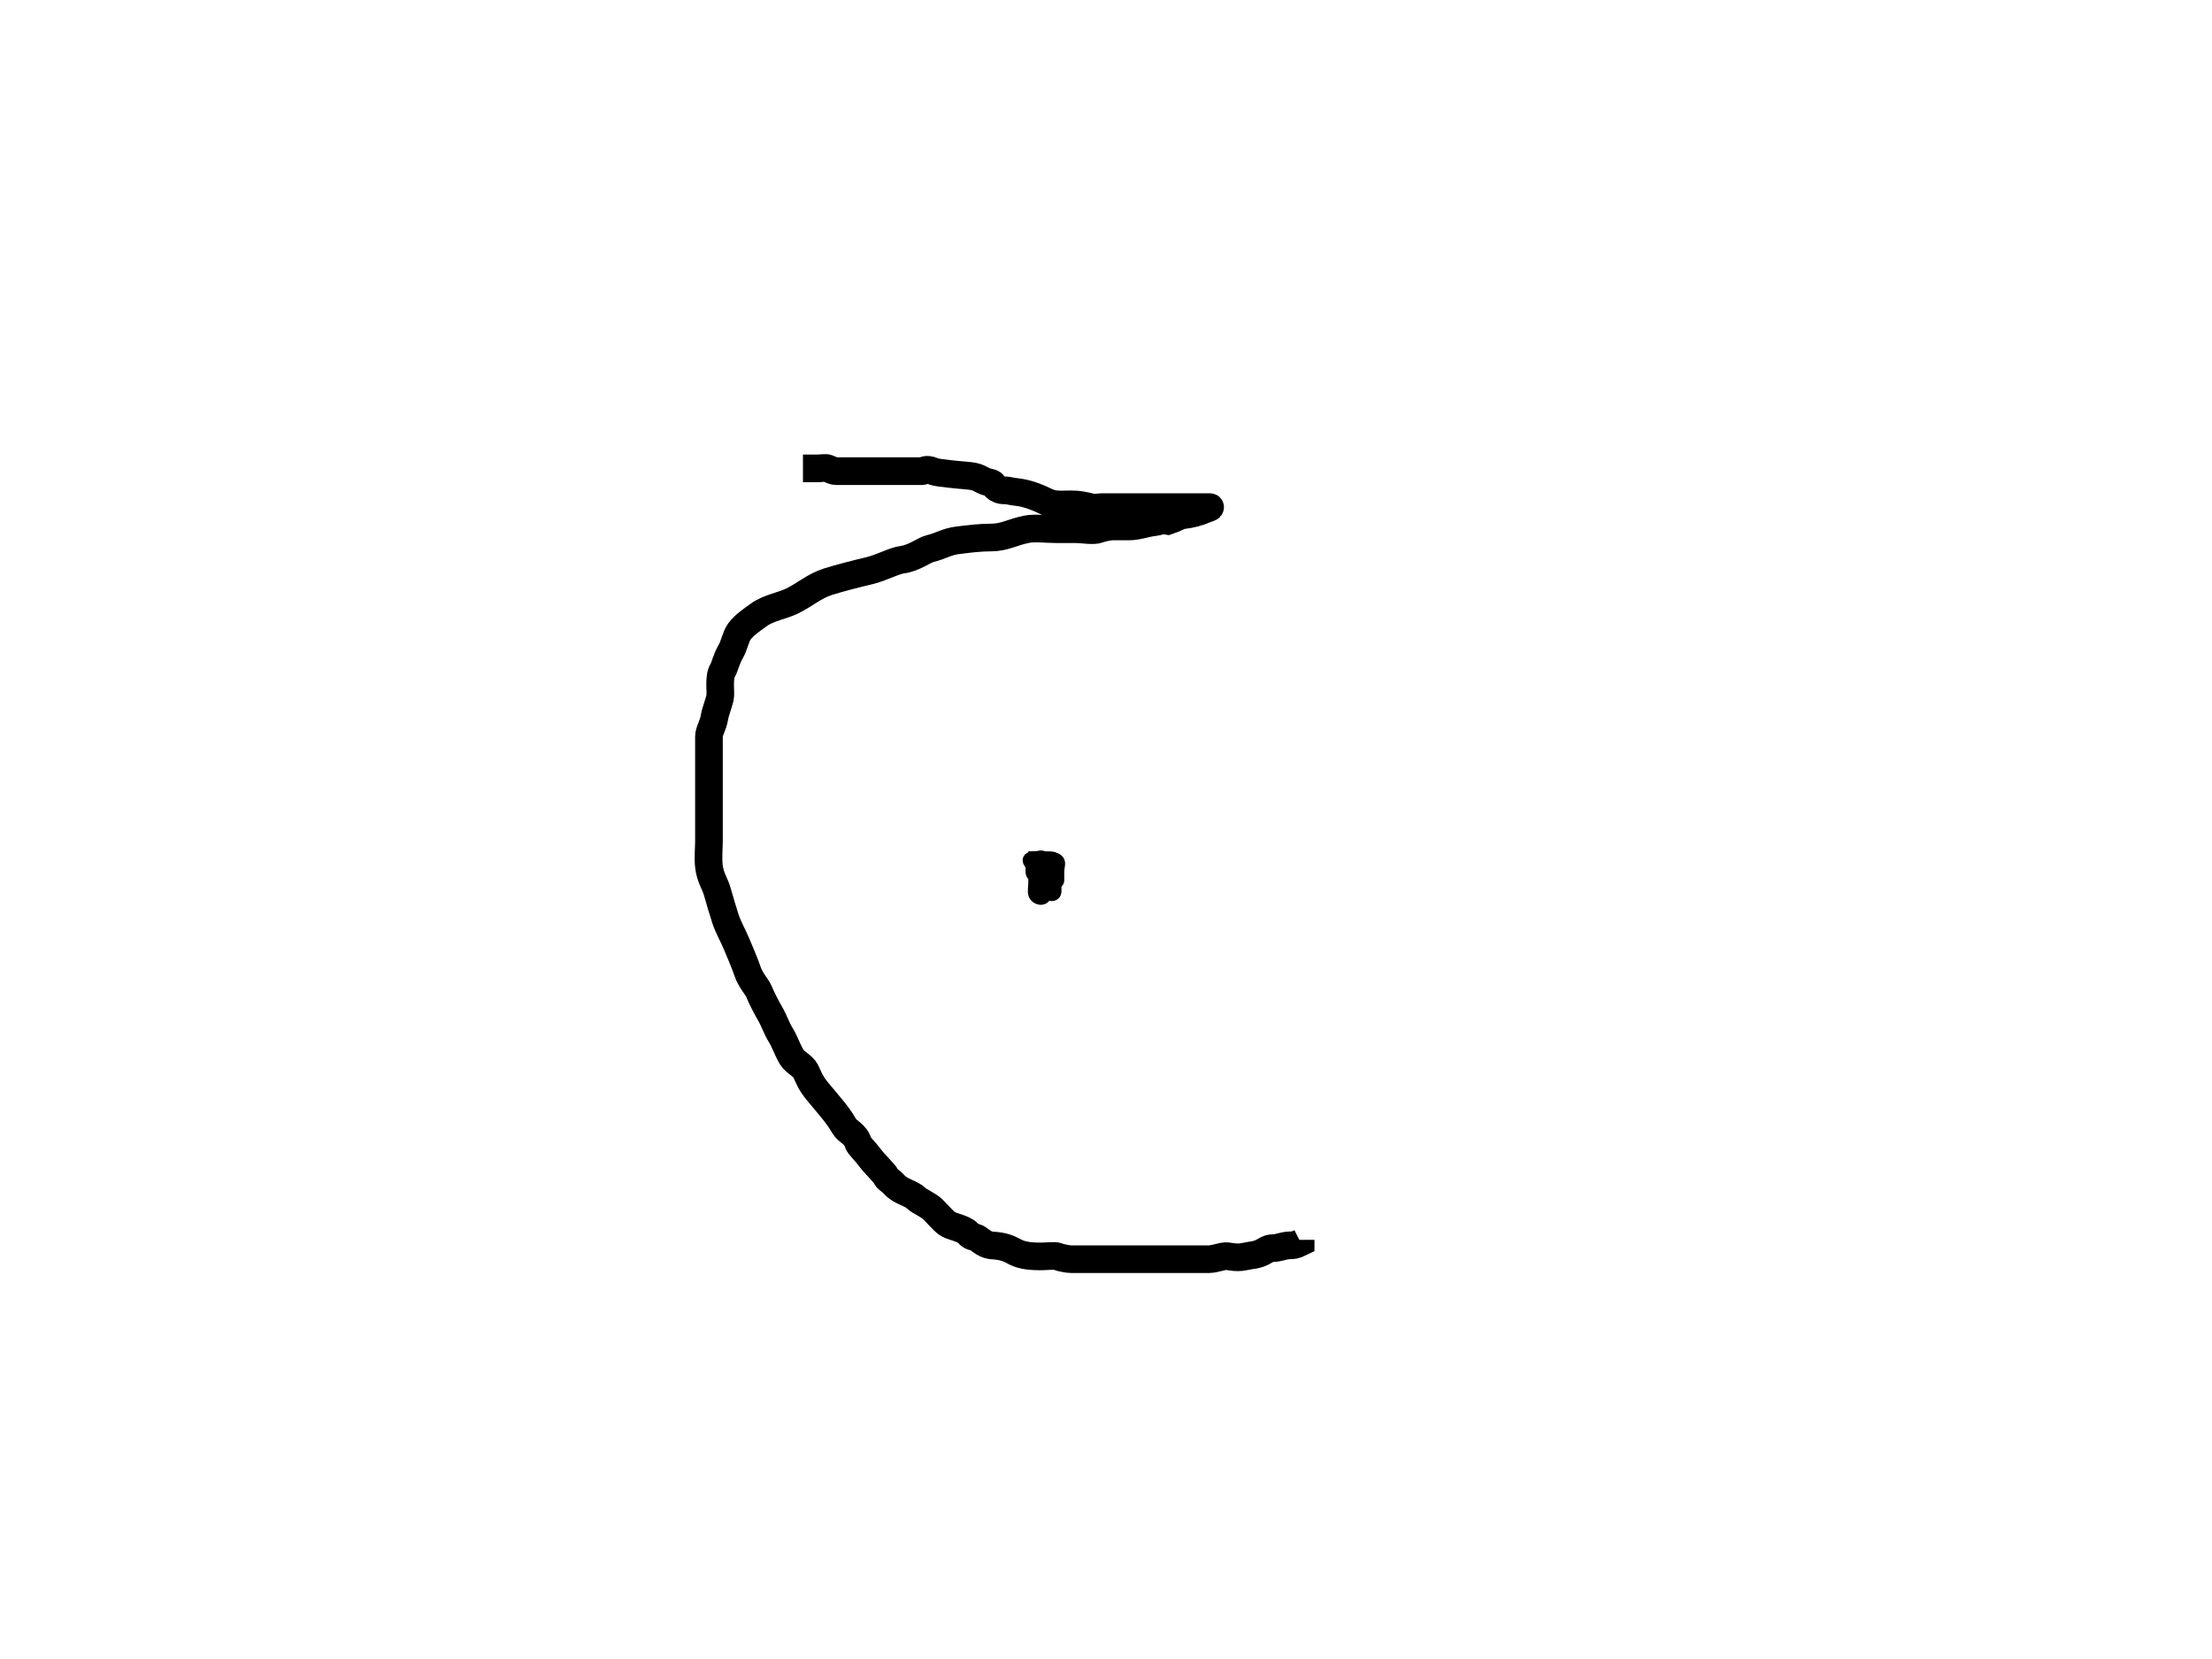
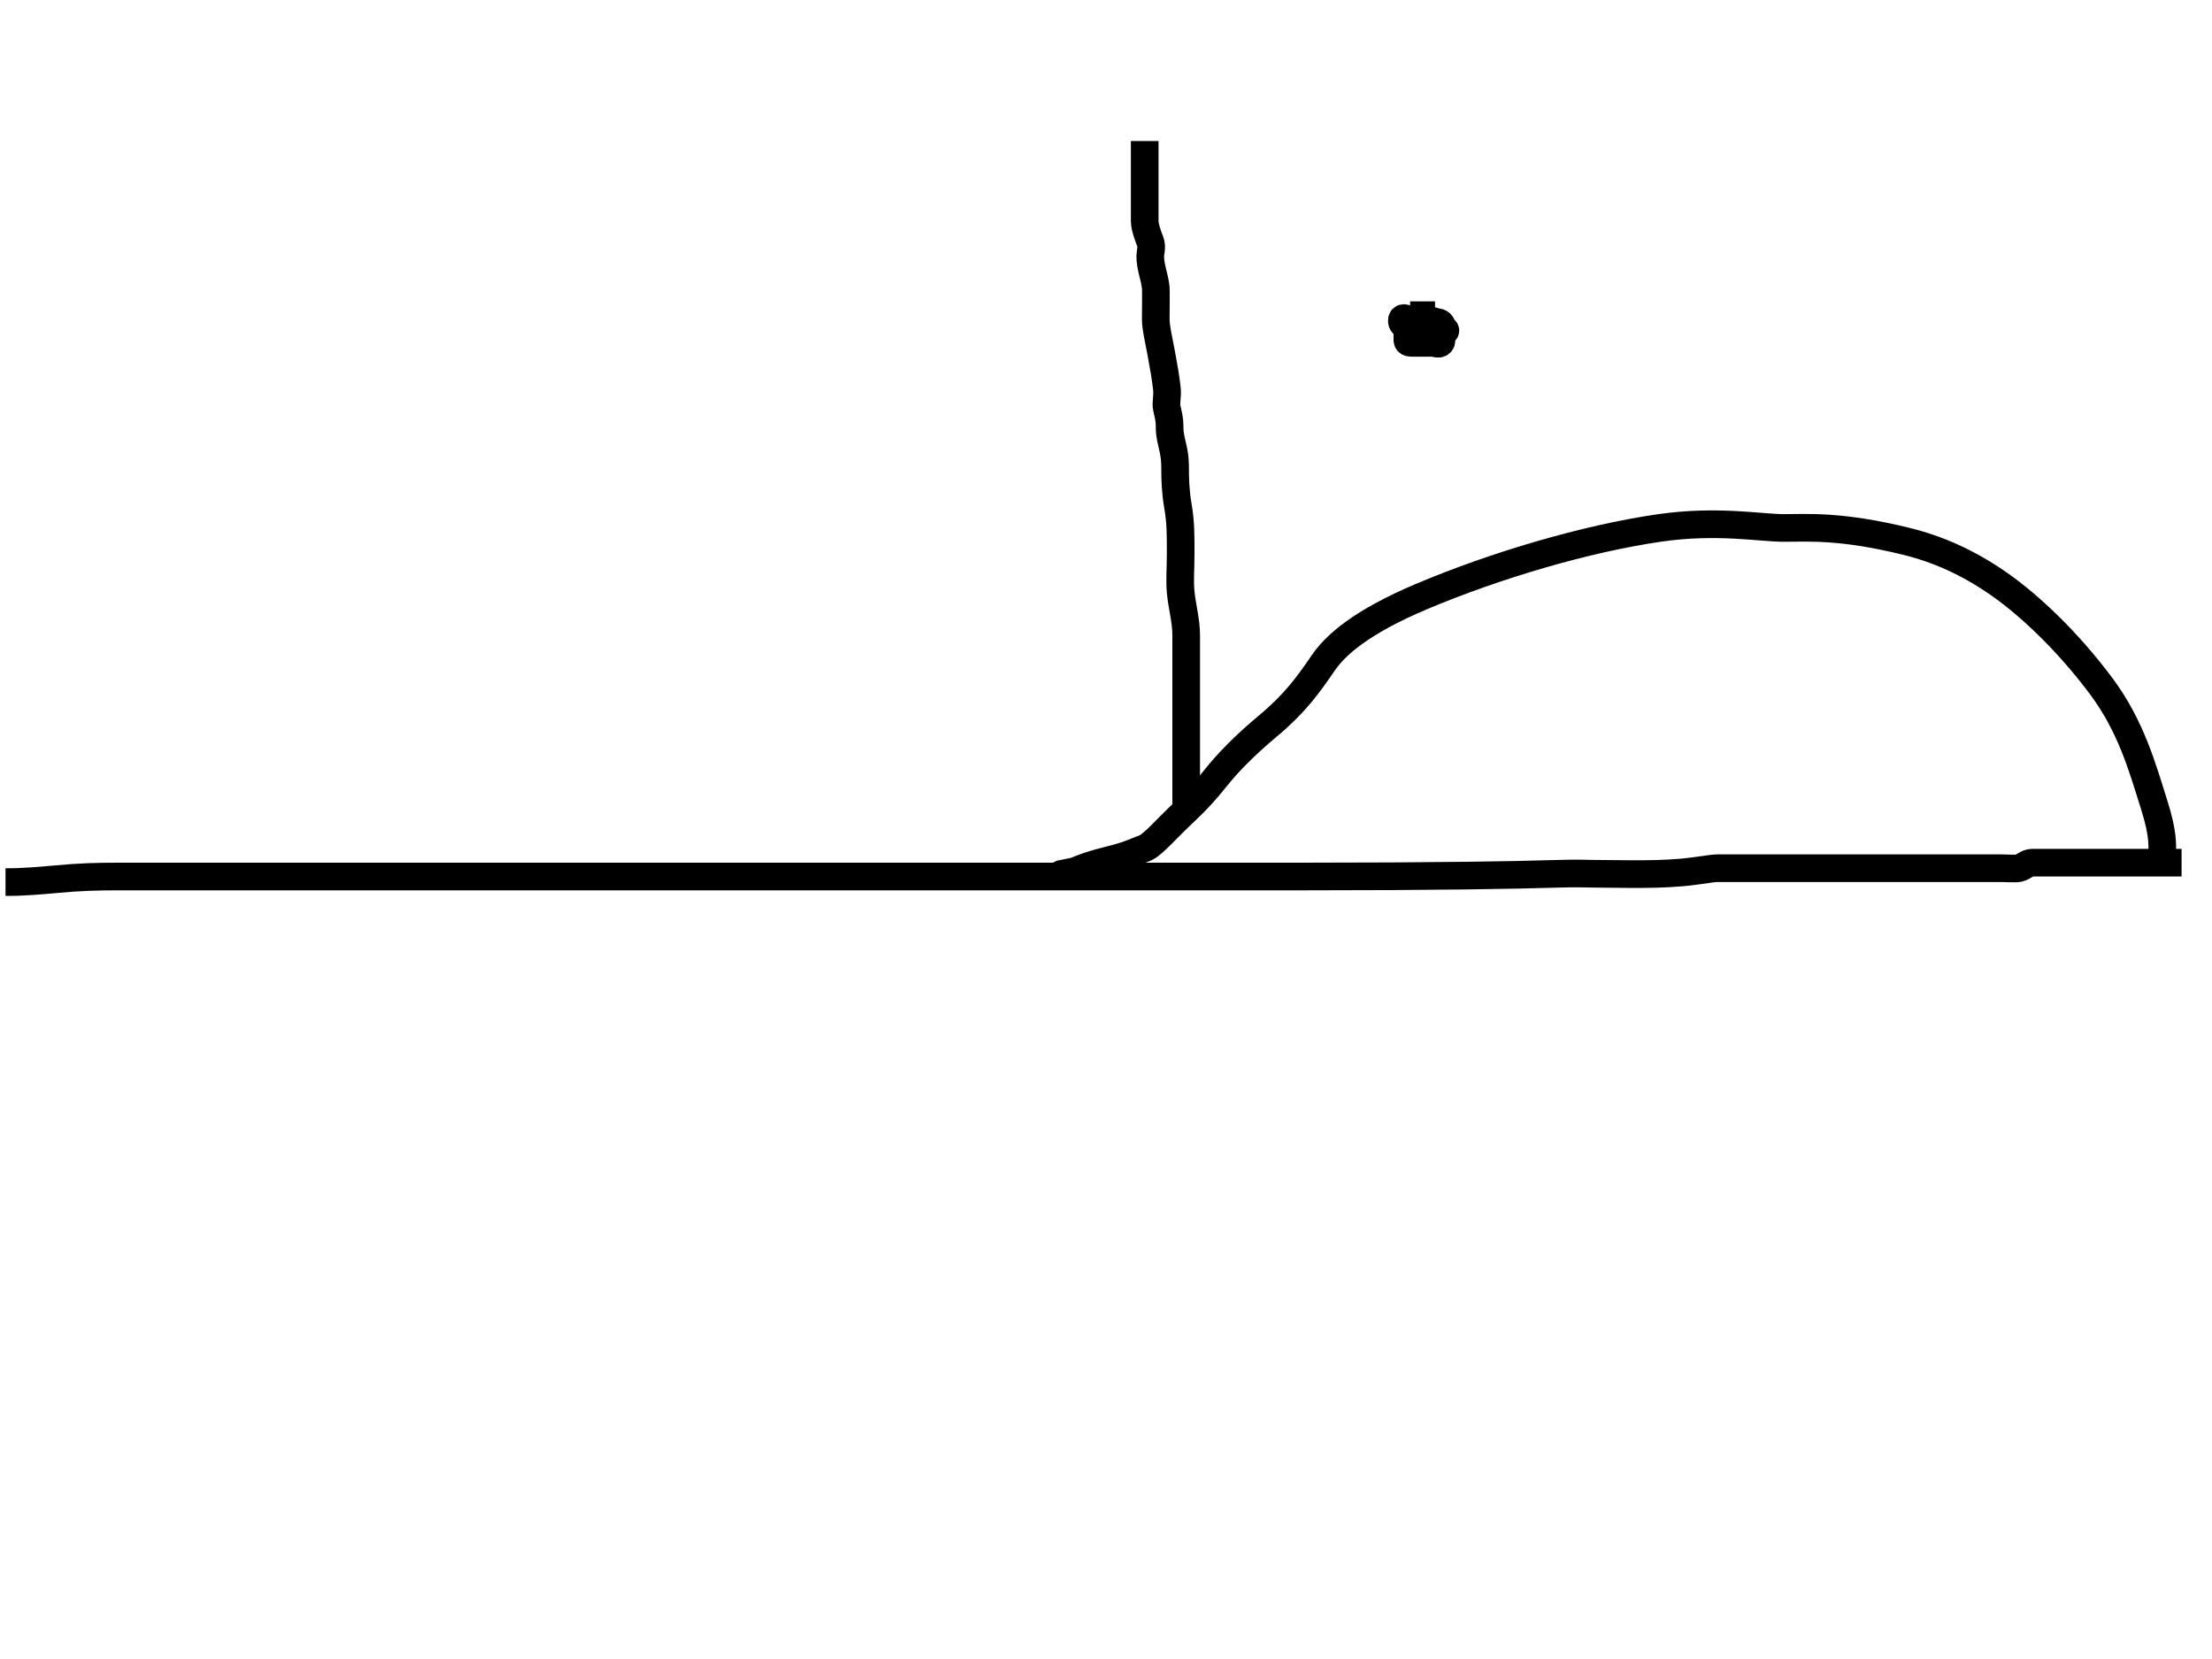
- <svg xmlns="http://www.w3.org/2000/svg" width="800" height="600">
-   <g>
-     <path stroke-width="10" d="m290.4,169.4c0,0 1,0 2,0c1,0 2,0 3,0c2,0 3.076,-0.383 4,0c1.307,0.541 2,1 3,1c0,0 1,0 2,0c1,0 2,0 3,0c2,0 3,0 5,0c2,0 5,0 9,0c2,0 5,0 8,0c1,0 2,0 4,0c1,0 1.228,-1.148 4,0c1.307,0.541 4.015,0.756 6,1c4.092,0.504 7.053,0.54 9,1c2.176,0.514 2.824,1.486 5,2c0.973,0.23 1.415,0.189 2,1c1.849,2.565 4.027,1.77 5,2c2.176,0.514 4.053,0.54 6,1c2.176,0.514 4.761,1.416 8,3c2.841,1.389 5,1 9,1c3,0 4.824,0.486 7,1c1.946,0.46 3,0 4,0c2,0 3,0 5,0c2,0 4,0 7,0c1,0 2,0 3,0c1,0 1,0 3,0c2,0 4,0 6,0c1,0 3,0 4,0c0,0 1,0 4,0c2,0 6,0 7,0c1,0 -0.693,0.459 -2,1c-1.848,0.765 -3.908,1.496 -8,2c-0.992,0.122 -2,1 -5,2c0,0 -2.076,-0.383 -3,0c-1.307,0.541 -2.08,0.311 -5,1c-2.176,0.514 -4,1 -6,1c-2,0 -4,0 -6,0c-1,0 -3.693,0.459 -5,1c-1.848,0.765 -6,0 -8,0c-2,0 -4,0 -7,0c-4,0 -8.054,-0.567 -11,0c-5.288,1.018 -8,3 -13,3c-4,0 -8.03,0.511 -12,1c-4.092,0.504 -6.107,2.081 -10,3c-2.176,0.514 -5.908,3.496 -10,4c-2.978,0.367 -7.647,2.973 -12,4c-3.893,0.919 -11.077,2.731 -15,4c-5.124,1.657 -8.485,4.851 -13,7c-3.723,1.772 -8.372,2.385 -12,5c-2.295,1.654 -5.346,3.705 -7,6c-1.307,1.814 -1.878,5.066 -3,7c-1.81,3.118 -2.256,5.797 -3,7c-1.663,2.69 -0.54,8.053 -1,10c-0.514,2.176 -1.68,5.026 -2,7c-0.507,3.121 -2,5 -2,7c0,2 0,4 0,6c0,2 0,7 0,9c0,3 0,6 0,9c0,2 0,4 0,7c0,3 0,5 0,7c0,2 -0.367,6.022 0,9c0.504,4.092 2.116,5.964 3,9c1.153,3.959 2,7 3,10c1,3 2.79,6.078 4,9c0.856,2.066 3,7 4,10c1,3 3.459,5.693 4,7c1.148,2.772 2.878,6.066 4,8c1.81,3.118 2.337,5.31 4,8c1.487,2.406 2.423,5.448 4,8c1.176,1.902 4,3 5,5c1,2 1.42,3.784 4,7c1.399,1.744 2.714,3.212 5,6c1.793,2.187 3.19,3.882 5,7c1.122,1.934 3.955,2.549 5,6c0.29,0.957 2.693,3.186 4,5c1.654,2.295 5.617,6.076 6,7c0.541,1.307 1.52,1.324 3,3c2.386,2.703 6,3 8,5c1,1 4.419,2.419 6,4c1.581,1.581 3.853,4.173 5,5c1.814,1.307 4.31,1.337 7,3c1.203,0.744 0.824,1.486 3,2c1.946,0.46 2.879,2.493 6,3c0.987,0.16 4.412,-0.031 8,2c2.461,1.394 5,2 10,2c2,0 5.076,-0.383 6,0c1.307,0.541 4,1 5,1c3,0 6,0 9,0c2,0 7,0 10,0c3,0 5,0 8,0c3,0 6,0 8,0c3,0 7,0 8,0c2,0 5,0 7,0c1,0 2.824,-0.486 5,-1c1.946,-0.46 4.107,0.919 8,0c2.176,-0.514 4.31,-0.337 7,-2c1.203,-0.744 2,-1 3,-1c2,0 4,-1 6,-1c1,0 2,0 4,-1l0,-1" id="svg_9" stroke="#000" fill="none" />
-     <path stroke-width="5" d="m374.4,312.4c0,0 -0.707,-0.293 0,-1c0.707,-0.707 1,-1 2,-1c1,0 1.293,0.293 2,1c0.707,0.707 0,2 0,3c0,0 0,1 0,2c0,1 0,2 -1,2c-1,0 -2,0 -2,-1c0,-1 0,-2 0,-3c0,-1 1,-3 0,-3c-1,0 0,2 -1,2c0,0 -1.459,-0.693 -2,-2c-0.383,-0.924 1,-1 2,-1c0,0 4,0 5,0c1,0 2.293,0.293 3,1c0.707,0.707 0,2 0,4c0,1 0,2 0,3c0,0 0,1 -2,1c-1,0 -2.076,-0.617 -3,-1c-1.307,-0.541 -2.293,-1.293 -3,-2c-0.707,-0.707 0,-1 0,-2c0,0 0,-1 0,-1c1,0 2,1 3,1c0,0 0,1 0,2c0,2 0,3 0,4c0,2 0.707,3.293 0,4c-0.707,0.707 -2.459,0.307 -3,-1c-0.383,-0.924 0,-3 0,-4c0,-1 0,-1 0,-2c0,-1 1,-1 1,-2c0,-1 1,-1 2,-1c1,0 1,1 1,1c1,0 0.293,1.293 1,2c0.707,0.707 1,1 1,1c0,1 -1.293,1.707 -2,1c-0.707,-0.707 -1.459,-0.693 -2,-2c-0.383,-0.924 0,-2 0,-3c0,0 -0.707,-1.293 0,-2c0.707,-0.707 2,0 2,0c1,0 0.293,1.293 1,2c0.707,0.707 1,0 1,1c0,1 0,2 0,3c0,0 0,1 0,2c0,1 -0.293,1.293 -1,2c-0.707,0.707 -1,0 -1,0c-1,0 -2,-2 -2,-3c0,-1 0,-1 0,-3c0,-1 0,-2 0,-2c0,-1 0,-2 1,-2c1,0 0.293,0.293 1,1c0.707,0.707 1.293,0.293 2,1c0.707,0.707 1,1 1,2c0,1 0,2 0,3c0,1 0,2 0,3c0,0 0,1 -1,1c-1,0 -2,-1 -2,-1c0,-1 0,-2 0,-3c0,-1 0,-1 0,-2c0,-1 0,-2 0,-3c0,-1 0,-2 0,-3c0,-1 0,-1 1,-1c1,0 2,0 2,1c0,1 0,2 0,3c0,1 0,2 0,3c0,1 0.707,1.293 0,2c-0.707,0.707 -2,0 -3,0c0,0 -0.693,-0.459 -2,-1c-0.924,-0.383 -2,0 -2,0c0,-1 0,-2 0,-4c0,0 0,-2 0,-3c0,-1 0,-1 0,-1c1,0 2.293,-0.707 3,0c0.707,0.707 1,1 1,2c0,0 0,1 0,2c0,1 0,2 0,3c0,1 0,1 0,2c0,2 0,3 0,3c0,0 -1.076,0.383 -2,0c-1.307,-0.541 -2,-2 -2,-3c0,-1 0,-1 0,-2c0,-1 -1,-1 -1,-2c0,-1 0,-1 0,-3l0,-1" id="svg_10" stroke="#000" fill="none" />
+ <svg xmlns="http://www.w3.org/2000/svg" width="800" height="600" stroke="null">
+   <g stroke="null">
+     <path fill="none" stroke="#000" id="svg_1" d="m-150,108c0,-1 0,-2 0,-5l4,-6l6,-2" />
+     <path d="m2,319c1,0 5.019,0.22 18,-1c9.016,-0.847 15,-1 23,-1c15,0 41,0 74,0c32,0 55,0 66,0c3,0 4,0 5,0c12,0 40,0 88,0c69,0 138,0 195,0c47,0 76.977,-0.5 93,-1c6.997,-0.218 9,0 12,0c10,0 25.077,0.684 37,-1c5.049,-0.713 7,-1 8,-1c3,0 8,0 13,0c8,0 13,0 26,0c15,0 30,0 39,0c6,0 8,0 11,0c3,0 7,0 9,0c1,0 2,0 5,0c1,0 5.027,0.23 6,0c2.176,-0.514 3,-2 5,-2c2,0 3,0 5,0c1,0 3,0 4,0c2,0 6,0 13,0c6,0 9,0 11,0c2,0 4,0 5,0c1,0 2,0 3,0c1,0 2,0 4,0c3,0 4,0 5,0l2,0l1,0l1,0" id="svg_6" stroke-width="10" stroke="#000" fill="none" />
+     <path stroke="#000" d="m782.001,308.405c0,-2.865 0.402,-6.803 -2.871,-17.19c-4.267,-13.544 -8.375,-28.509 -19.139,-42.976c-12.129,-16.301 -26.149,-29.505 -37.321,-37.246c-10.92,-7.567 -21.736,-12.407 -33.493,-15.28c-23.532,-5.752 -35.407,-4.775 -44.019,-4.775c-8.612,0 -24.141,-3.016 -44.976,0c-26.669,3.86 -59.363,13.534 -86.125,24.831c-22.087,9.323 -31.181,17.723 -35.407,23.876c-5.57,8.11 -10.223,14.674 -20.096,22.921c-8.367,6.989 -14.503,13.25 -19.139,19.1c-2.968,3.745 -6.573,7.769 -10.526,11.46c-7.428,6.936 -11.312,11.746 -14.354,13.37c-0.844,0.451 -1.989,0.754 -4.785,1.91c-1.977,0.817 -2.836,1.066 -5.742,1.91c-3.788,1.101 -8.612,1.91 -15.311,4.775l-4.785,0.955l-1.914,0.955" id="svg_12" stroke-width="10" fill="none" />
+     <path stroke="#000" d="m414,51c0,2.078 0,4.155 0,7.272c0,4.155 0,7.272 0,11.427c0,4.155 0,6.233 0,10.388c0,2.078 1.459,5.914 2,7.272c0.765,1.919 0,4.155 0,5.194c0,4.155 1.496,7.176 2,11.427c0.122,1.031 0,7.272 0,11.427c0,3.116 0.982,6.972 2,12.466c0.946,5.1 1.496,8.215 2,12.466c0.367,3.093 -0.46,5.25 0,7.272c0.514,2.261 1,4.155 1,6.233c0,2.078 0,3.116 1,7.272c1,4.155 1,6.233 1,9.349c0,2.078 0.081,7.255 1,12.466c1.097,6.215 1,11.427 1,17.659c0,5.194 -0.394,9.369 0,13.504c0.502,5.271 2,10.388 2,15.582c0,3.116 0,5.194 0,9.349c0,3.116 0,7.272 0,12.466c0,4.155 0,9.349 0,13.504c0,4.155 0,7.272 0,11.427c0,5.194 0,10.388 0,11.427l0,3.116l0,1.039" id="svg_14" stroke-width="10" fill="none" />
+     <path d="m518,118c-1,0 -0.293,1.293 -1,2c-0.707,0.707 -2,0 -3,0c-2,0 0,0 1,0c3,0 6,0 7,0c1,0 0.987,-0.84 0,-1c-3.121,-0.507 -5,-1 -6,-1c-4,0 -9,-5 -9,-2c0,2 2,1 2,3c0,1 0,3 0,4c0,1 1,1 2,1c2,0 3,0 4,0c1,0 2,0 3,0c1,0 2.293,0.707 3,0c0.707,-0.707 0,-2 0,-3c0,-1 1.414,-2.586 0,-4c-0.707,-0.707 -2.293,-0.707 -3,0c-0.707,0.707 -0.707,2.293 0,3c0.707,0.707 1,-1 1,-3c0,-1 -1,-1 -2,-1c-1,0 -2,0 -3,-1l0,-1l-2,0l-2,0" id="svg_16" stroke-width="10" stroke="#000" fill="none" />
  </g>
</svg>
